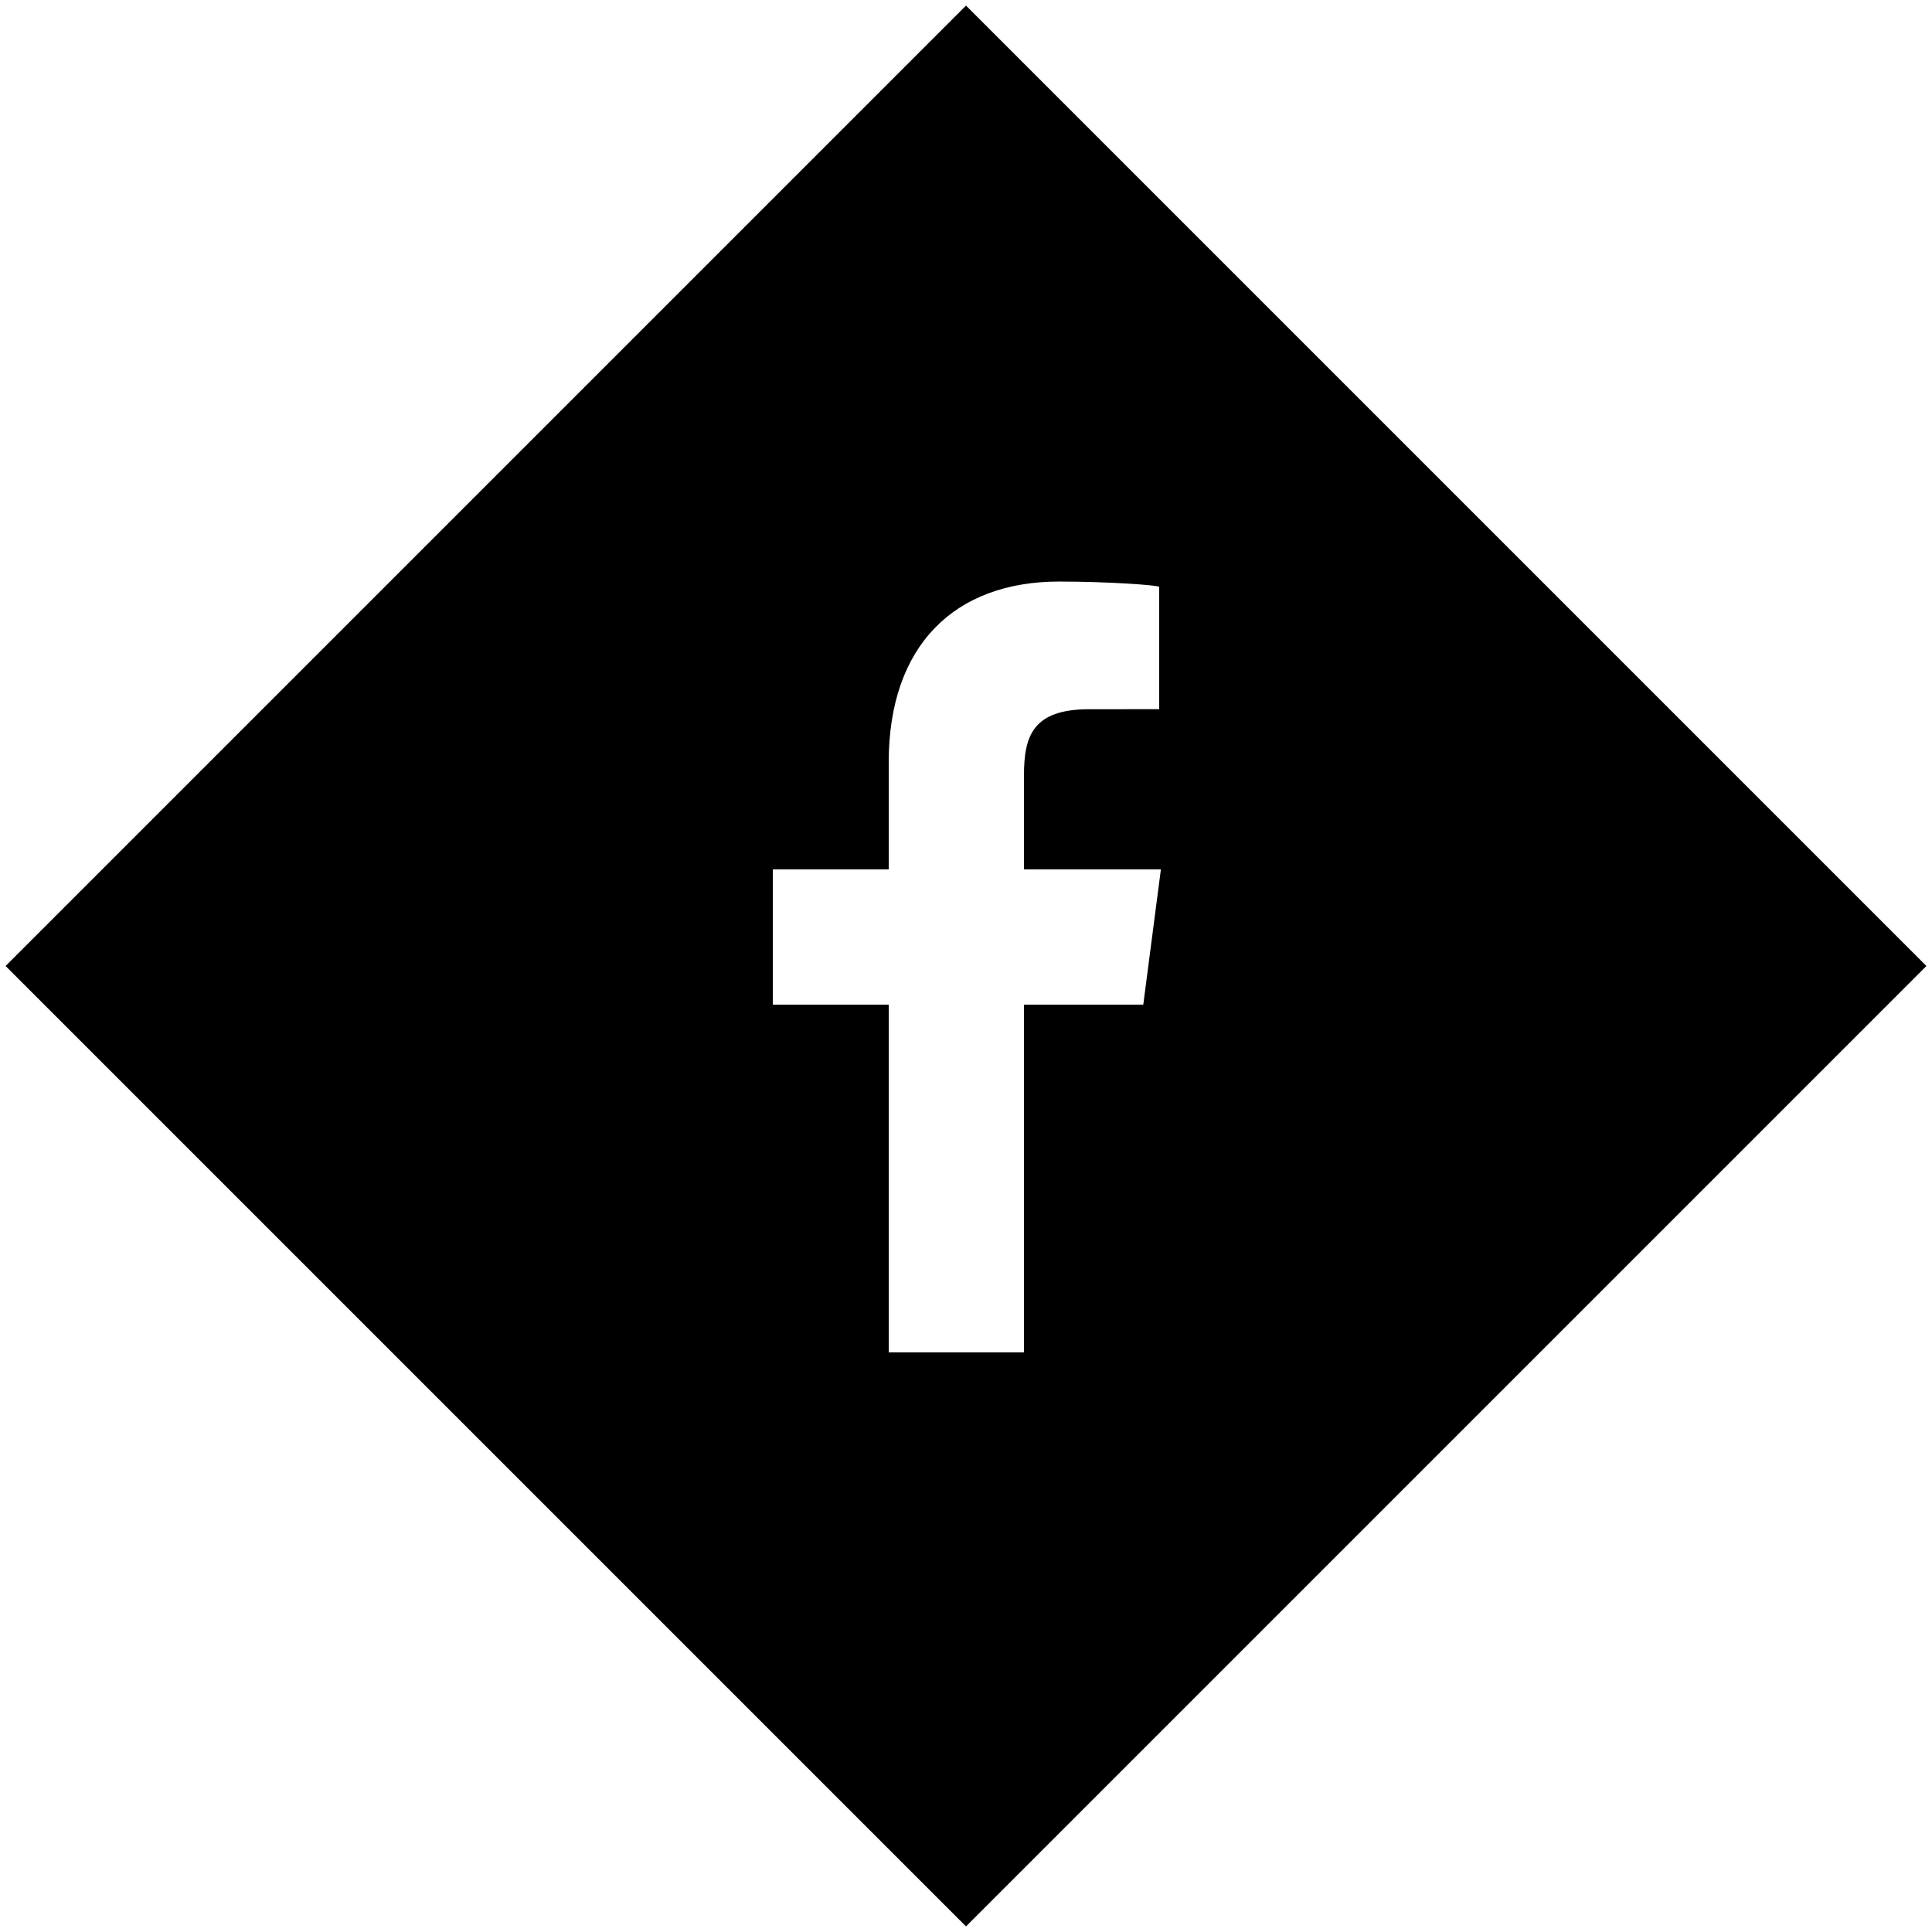
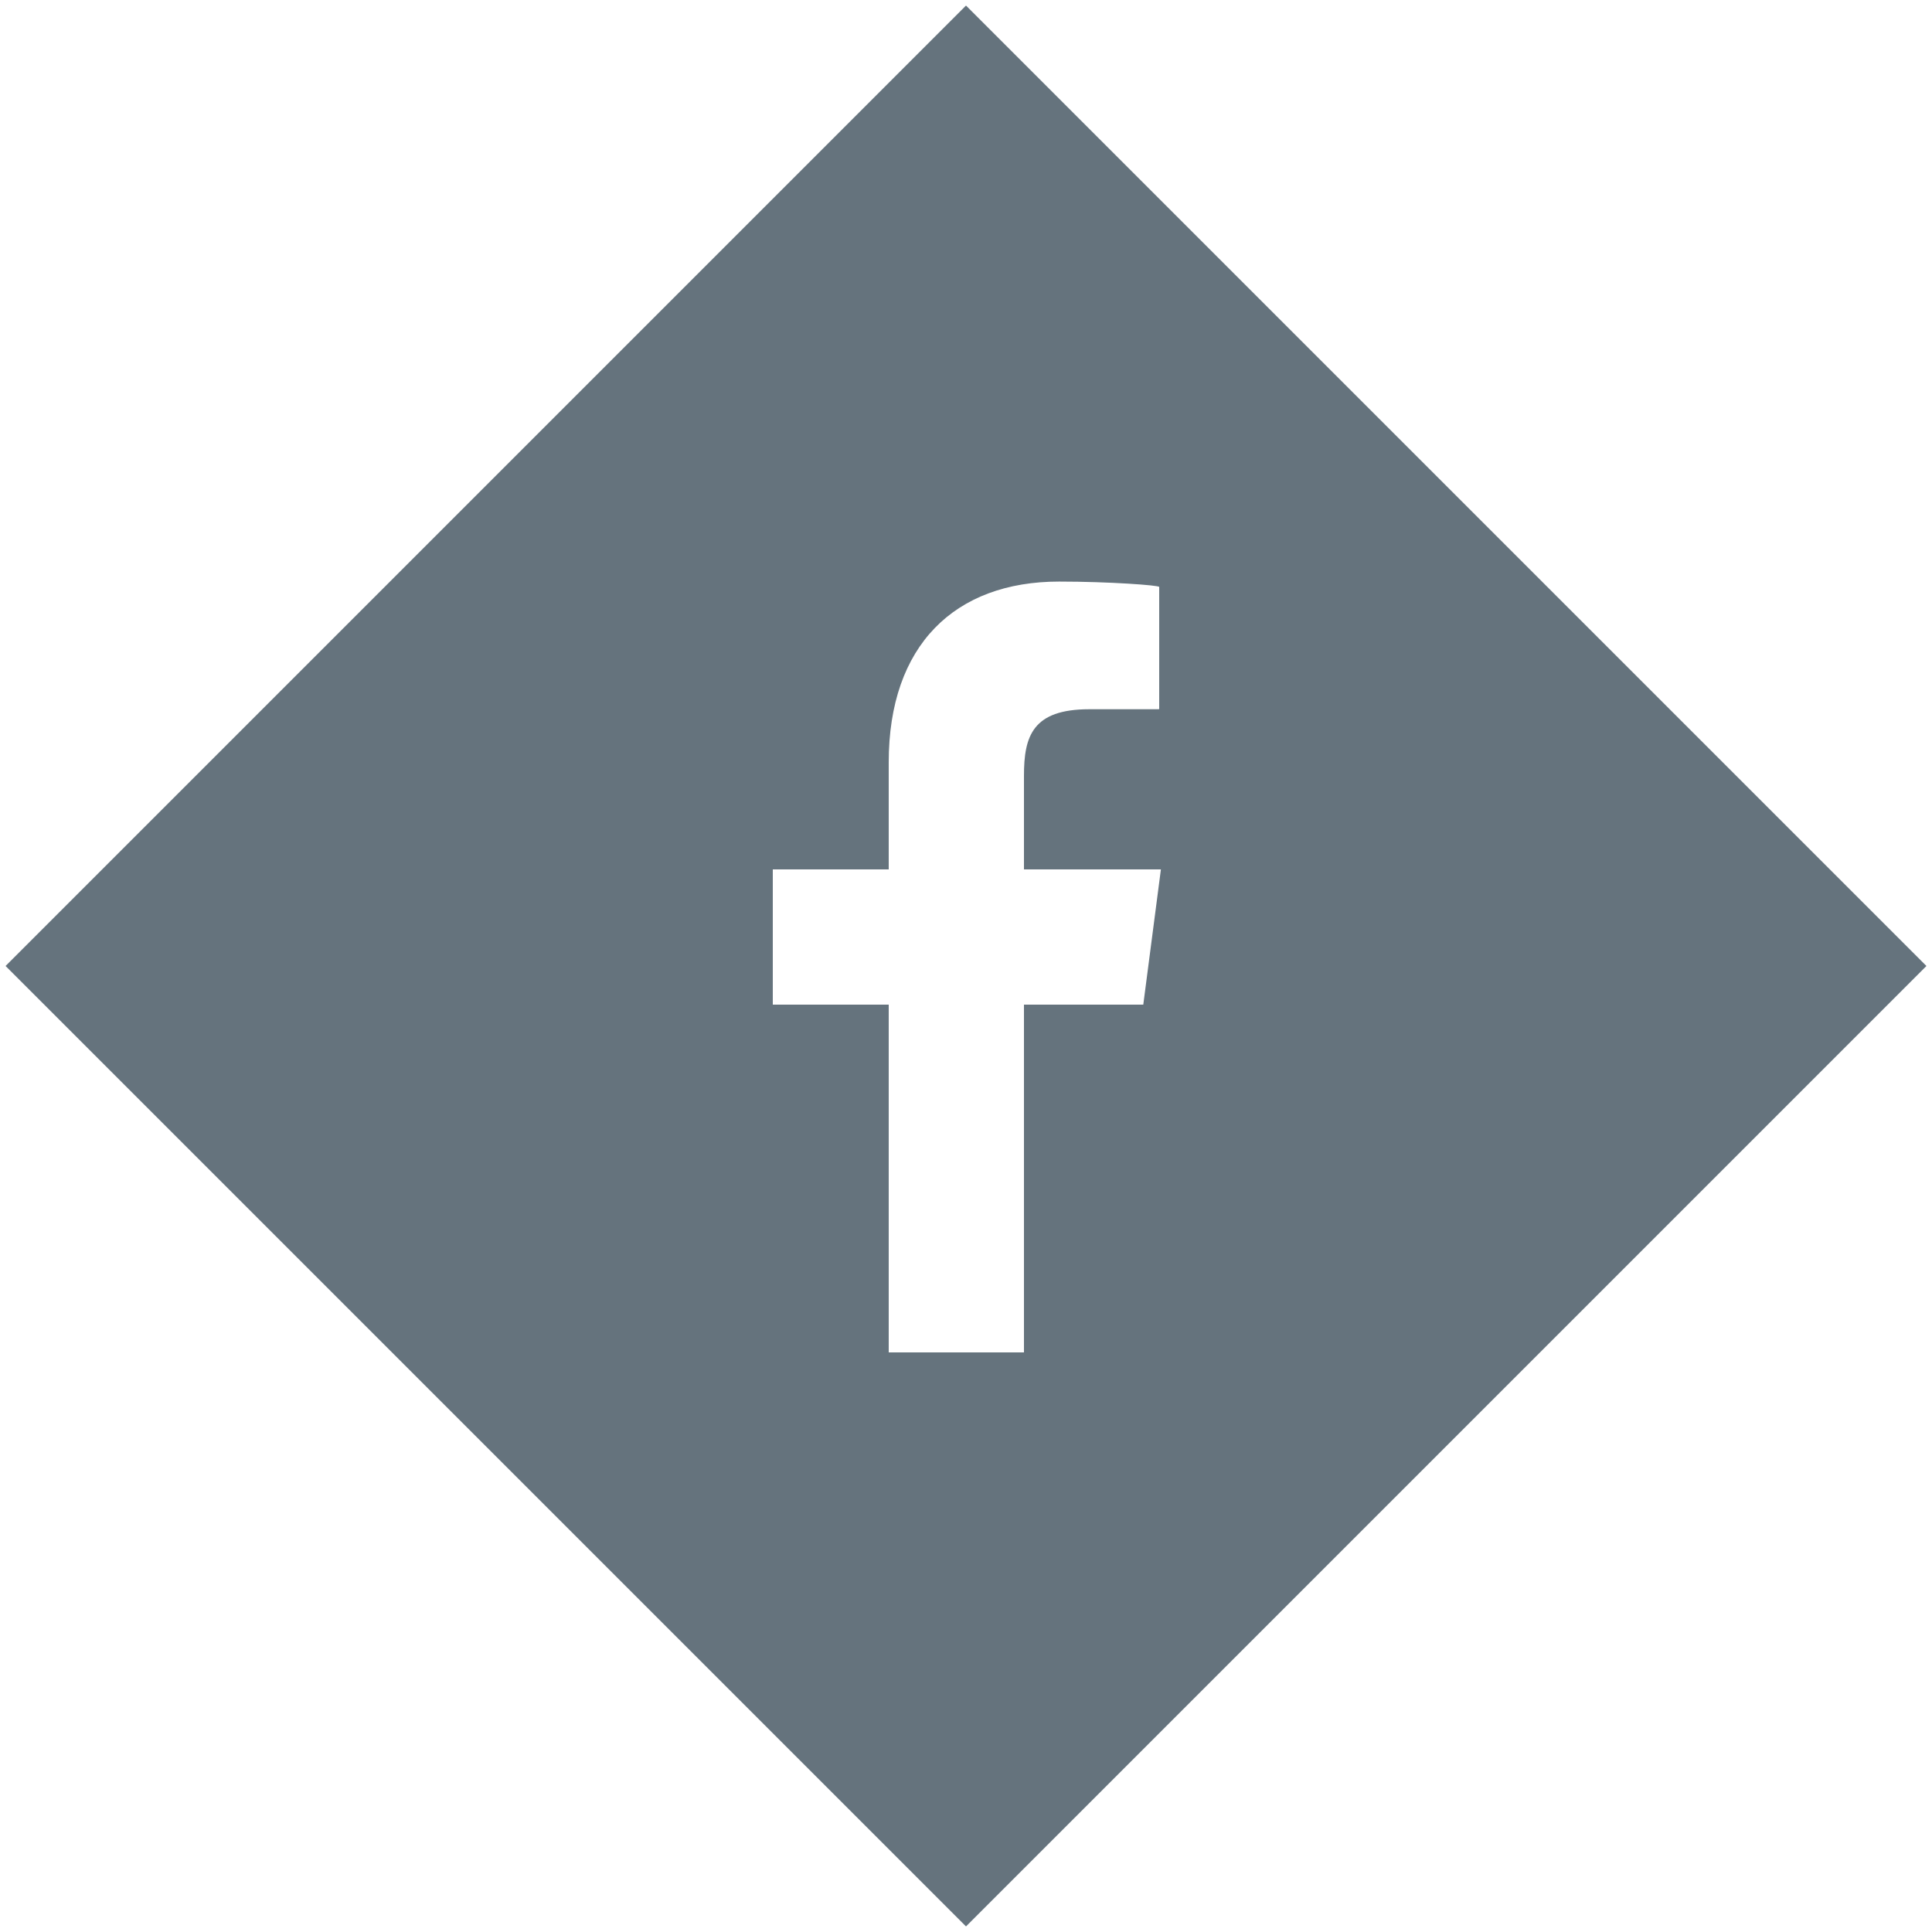
- <svg xmlns="http://www.w3.org/2000/svg" version="1.1" id="Layer_1" x="0px" y="0px" width="100px" height="100px" viewBox="0 0 100 100" enable-background="new 0 0 100 100" xml:space="preserve">
-   <path d="M50,0.289L0.289,50L50,99.711L99.711,50L50,0.289z M60.087,45l-0.911,7H53v18h-7V52h-6v-7h6v-5.548  c0-6.055,3.419-9.351,8.82-9.351c2.588,0,5.18,0.192,5.18,0.278v6.328l-3.62,0.002c-2.938,0-3.38,1.396-3.38,3.444V45H60.087z" />
+ <svg xmlns="http://www.w3.org/2000/svg" version="1.1" width="100%" viewBox="0 0 50 50">
+   <g id="icomoon-ignore">
+     <line stroke-width="1" x1="" y1="" x2="" y2="" stroke="#449FDB" opacity="" />
+   </g>
+   <path d="M25 0.144l-24.856 24.856 24.856 24.856 24.856-24.856-24.856-24.856zM30.044 22.5l-0.456 3.5h-3.088v9h-3.5v-9h-3v-3.5h3v-2.774c0-3.027 1.71-4.675 4.41-4.675 1.294 0 2.59 0.096 2.59 0.139v3.164l-1.81 0.001c-1.469 0-1.69 0.698-1.69 1.722v2.423h3.544z" fill="#65737d" />
</svg>
